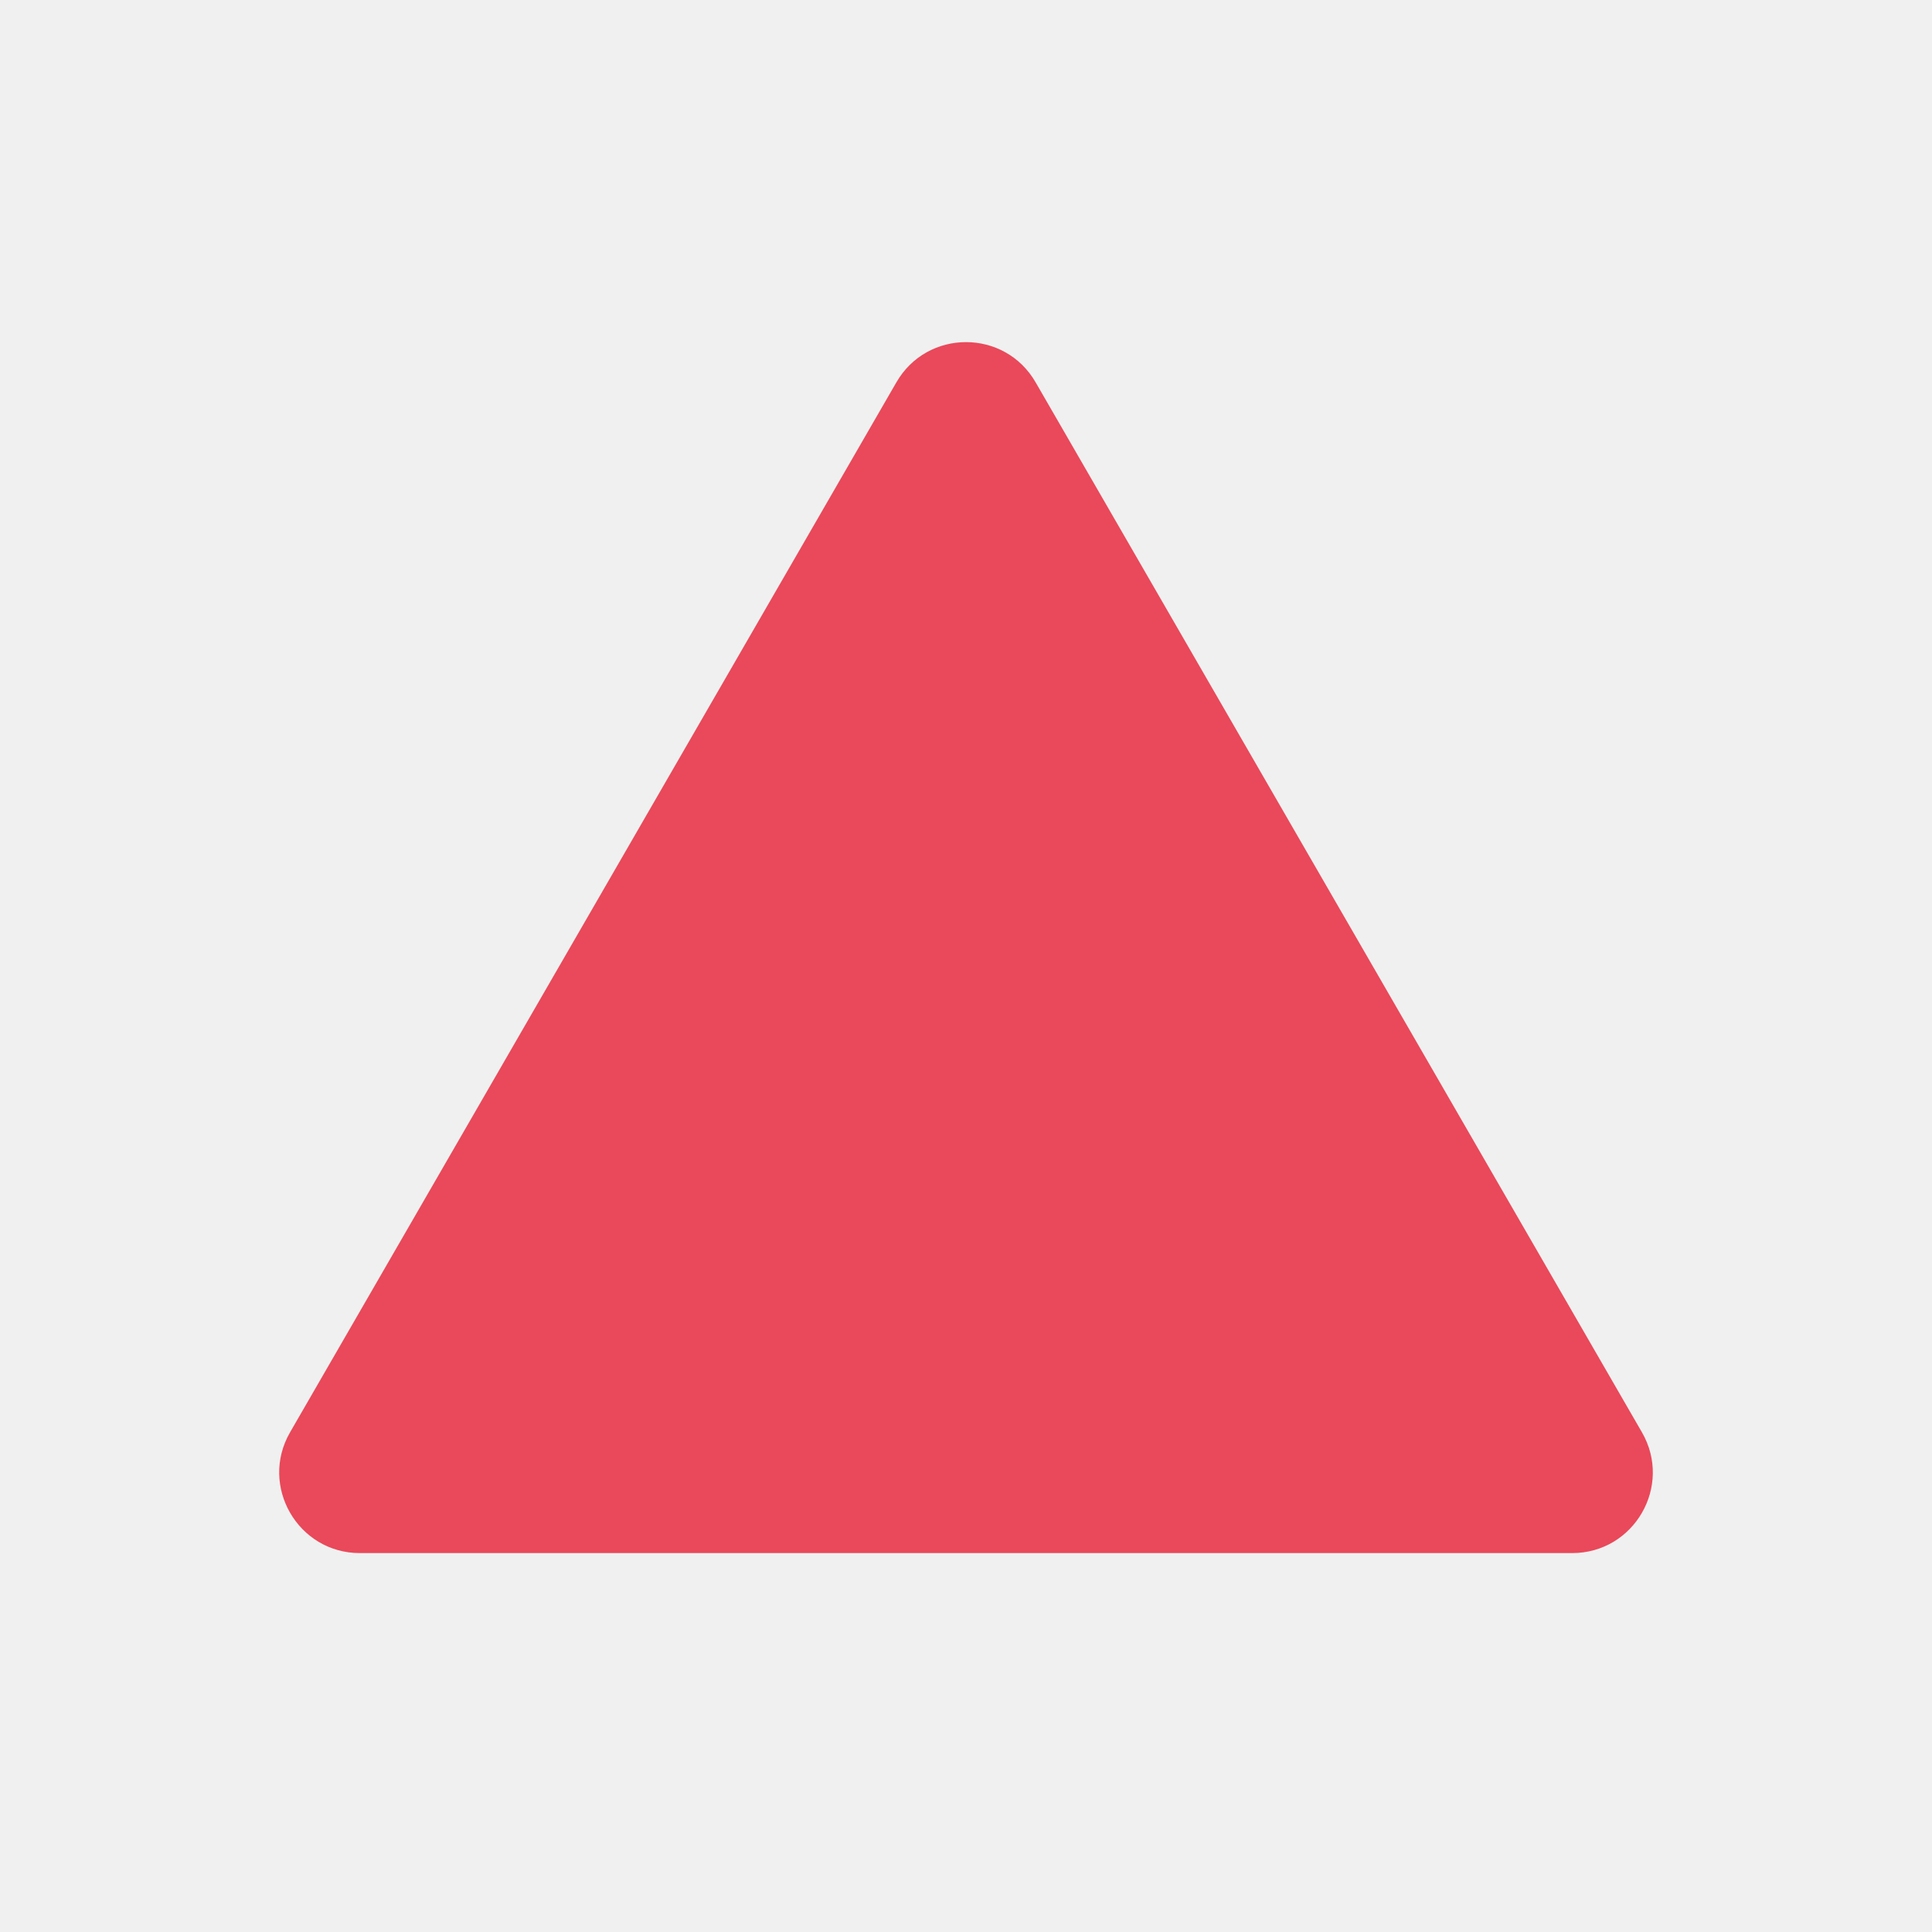
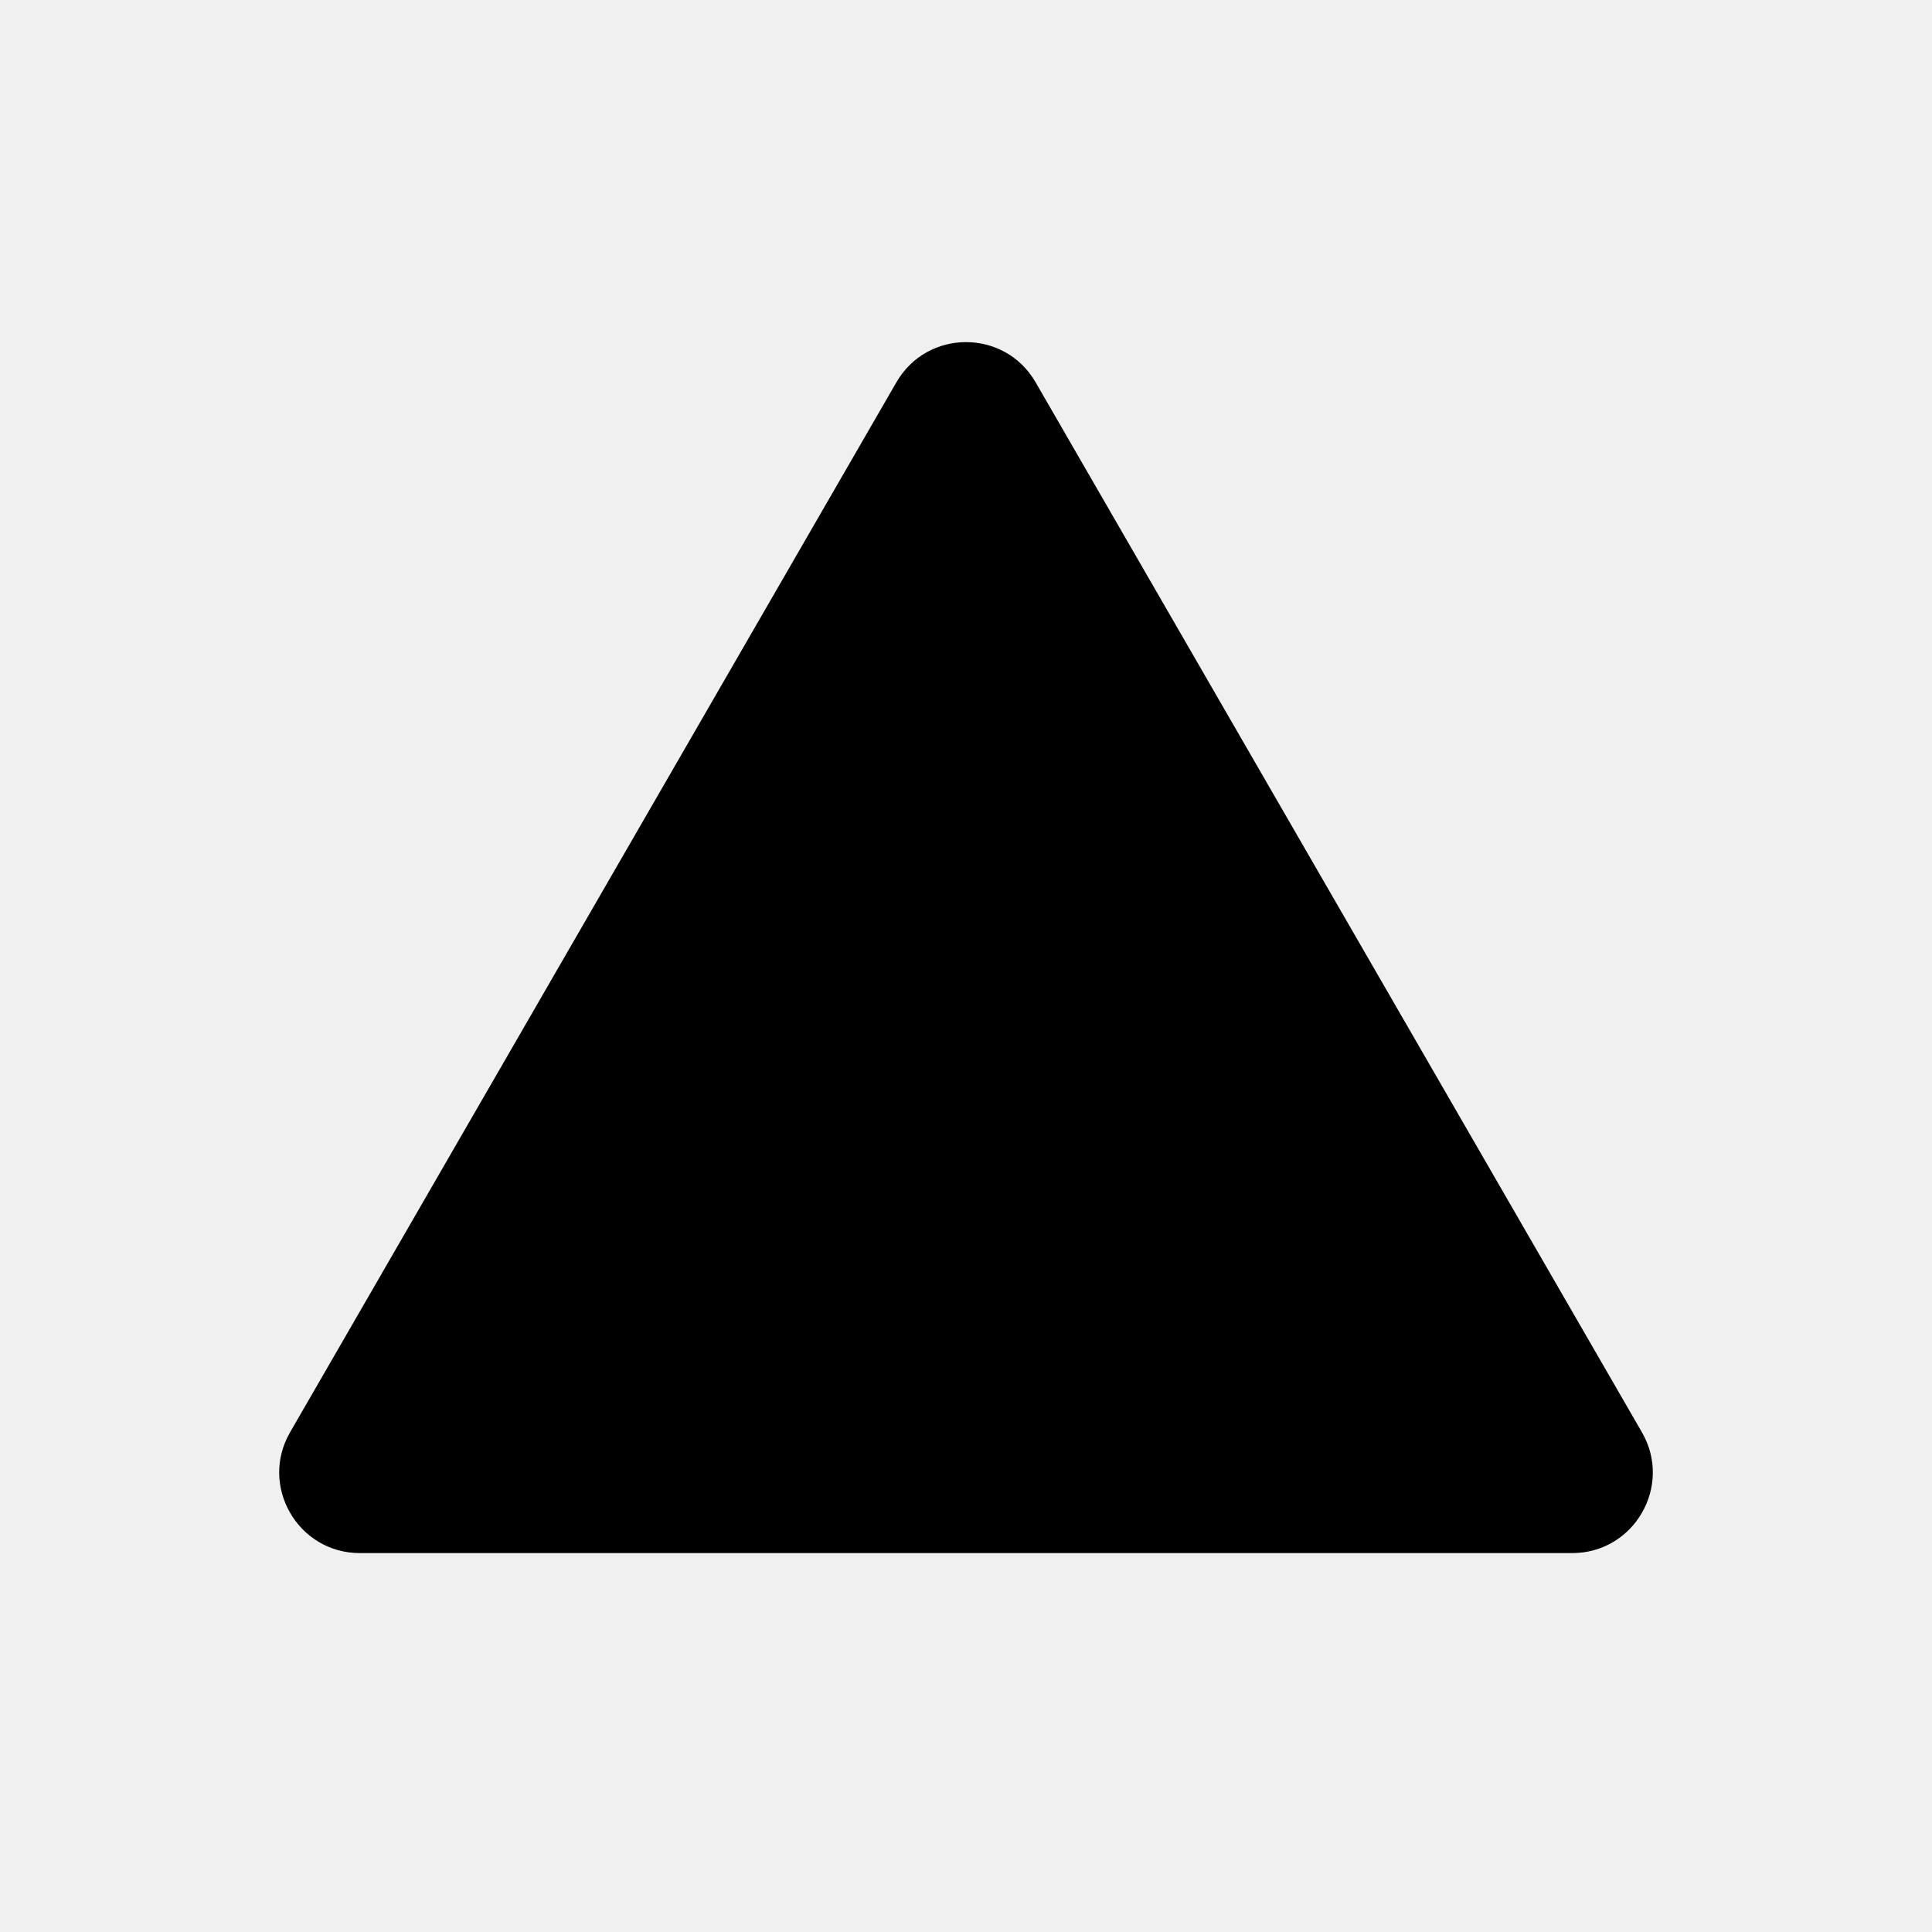
<svg xmlns="http://www.w3.org/2000/svg" width="16" height="16" viewBox="0 0 16 16" fill="none">
  <g clip-path="url(#clip0_1900_2814)">
-     <path d="M7.423 3.167C7.679 2.722 8.321 2.722 8.577 3.167L13.598 11.862C13.854 12.306 13.534 12.862 13.02 12.862H2.98C2.467 12.862 2.146 12.306 2.402 11.862L7.423 3.167Z" fill="#E9495A" />
+     <path d="M7.423 3.167C7.679 2.722 8.321 2.722 8.577 3.167L13.598 11.862C13.854 12.306 13.534 12.862 13.02 12.862H2.98C2.467 12.862 2.146 12.306 2.402 11.862L7.423 3.167Z" fill="currentColor" />
  </g>
  <defs>
    <clipPath id="clip0_1900_2814">
      <rect width="16" height="16" fill="white" />
    </clipPath>
  </defs>
</svg>
